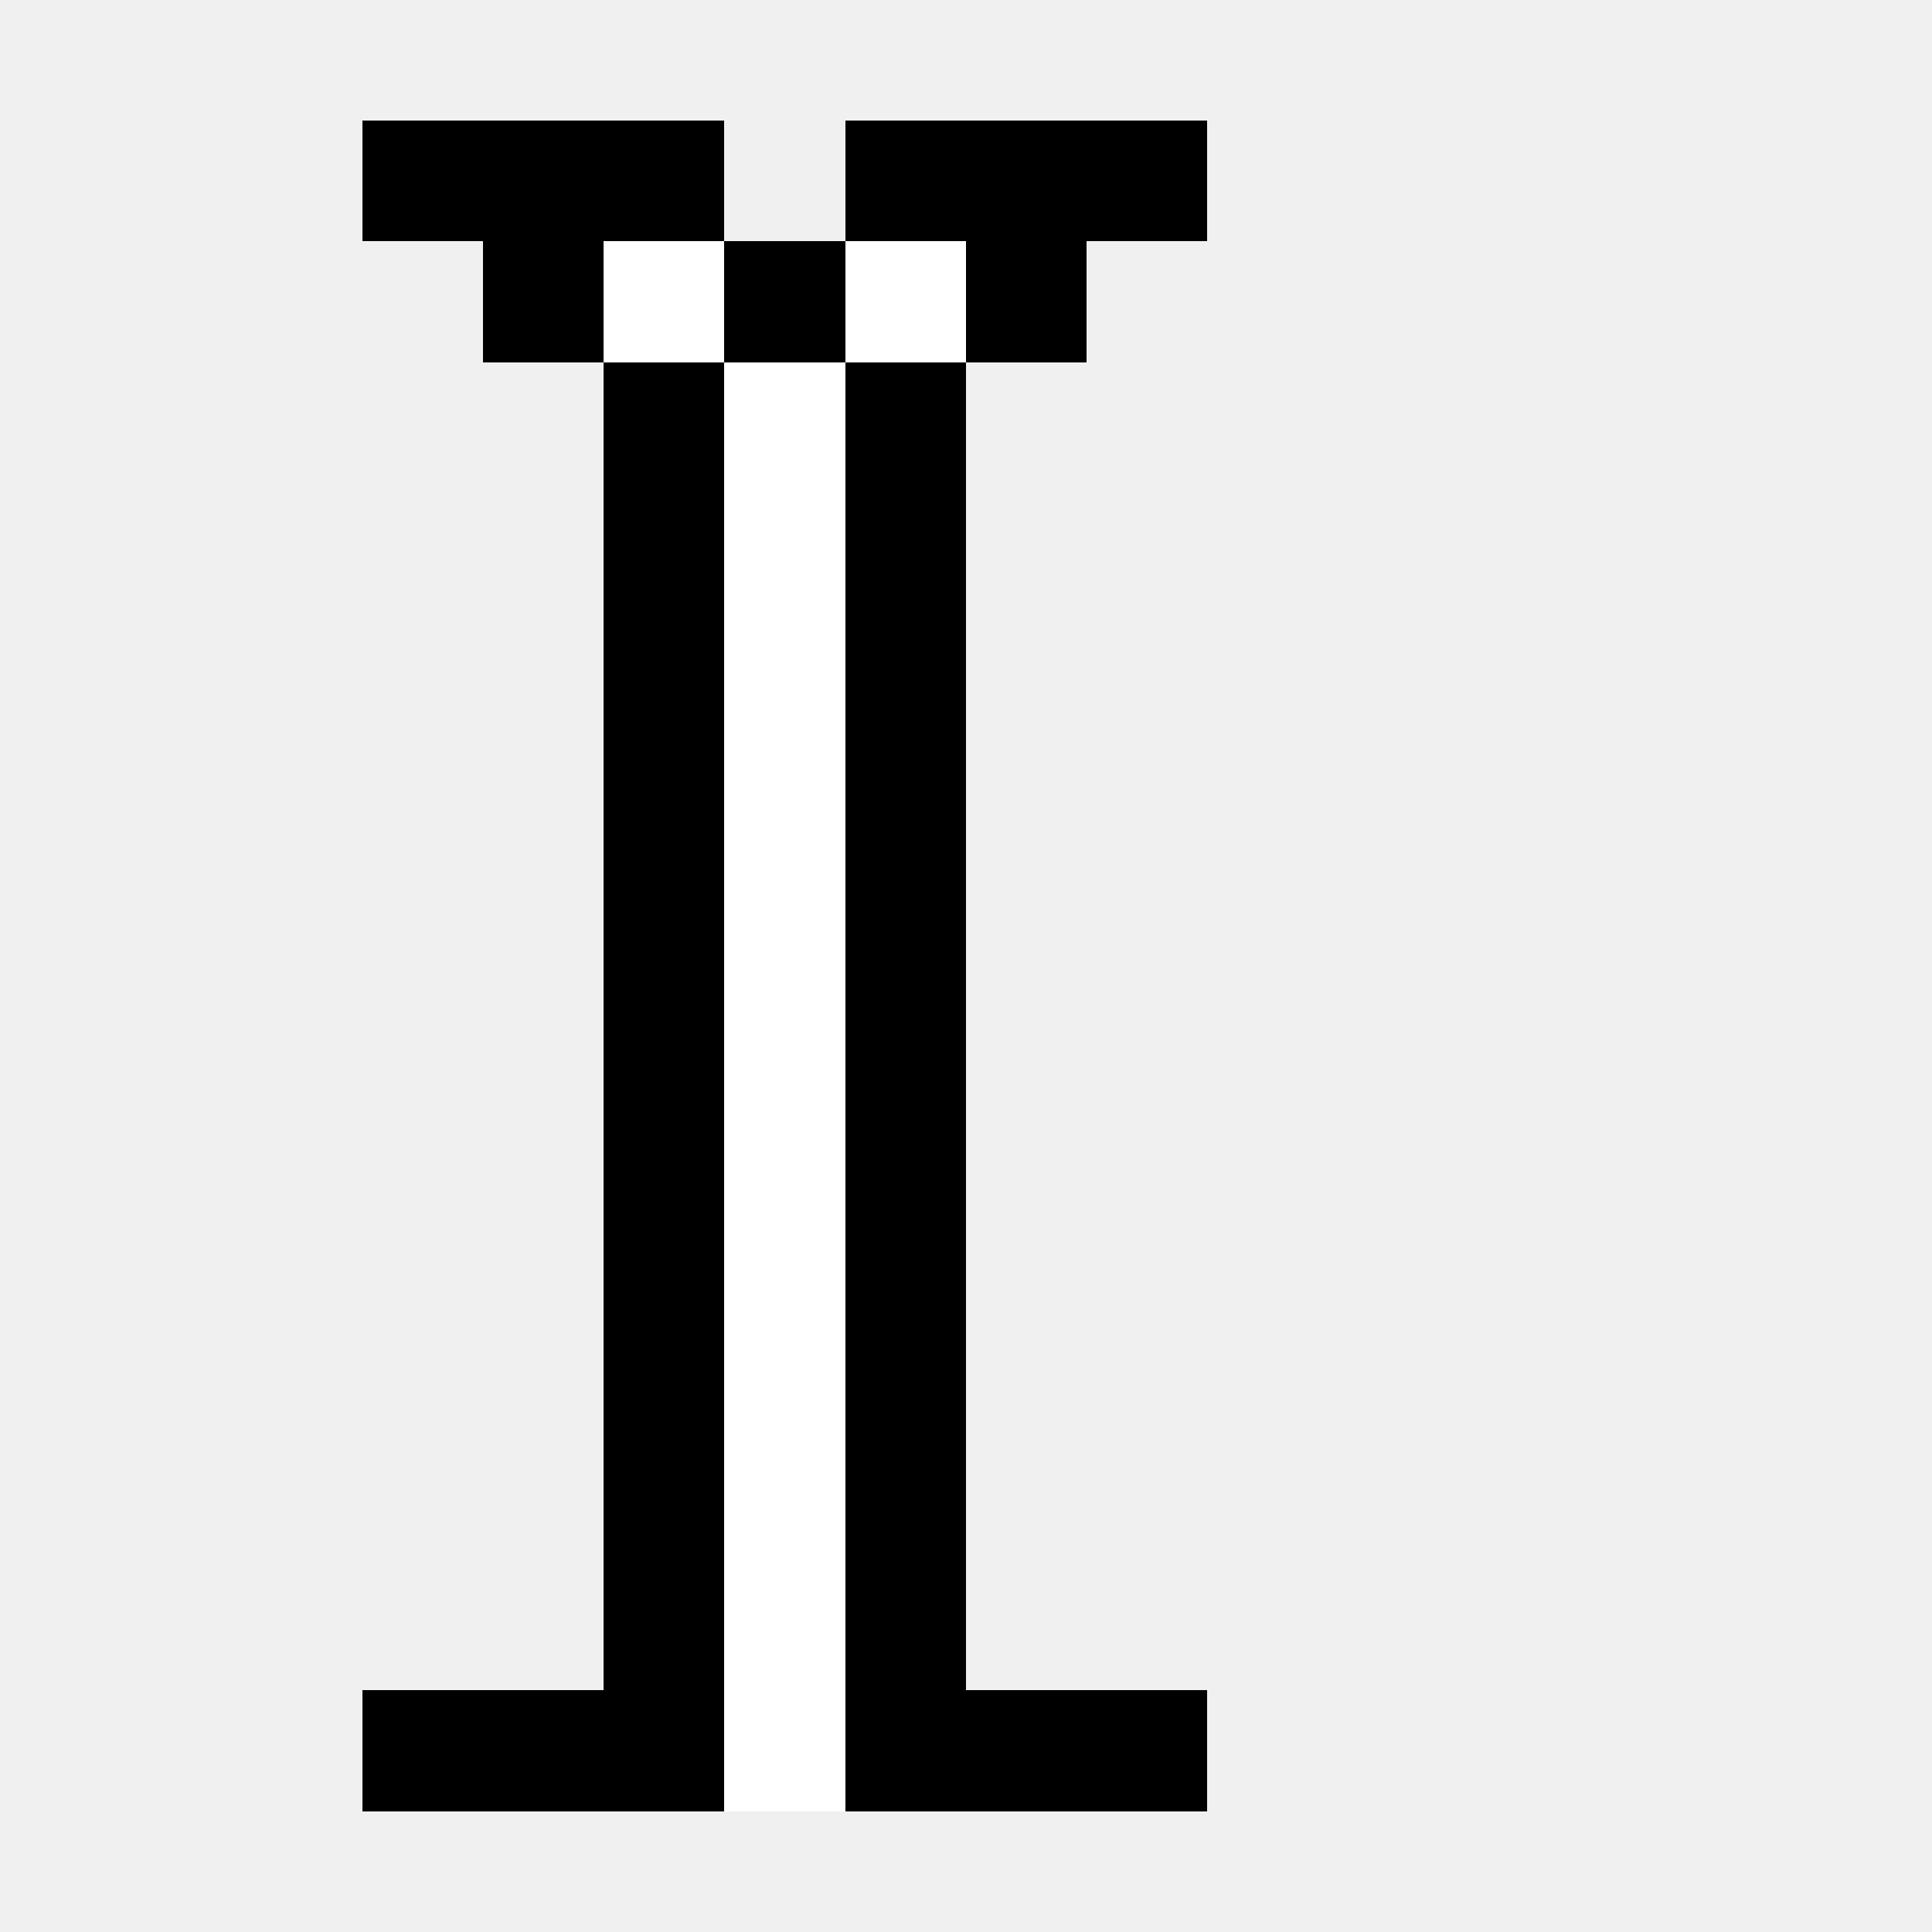
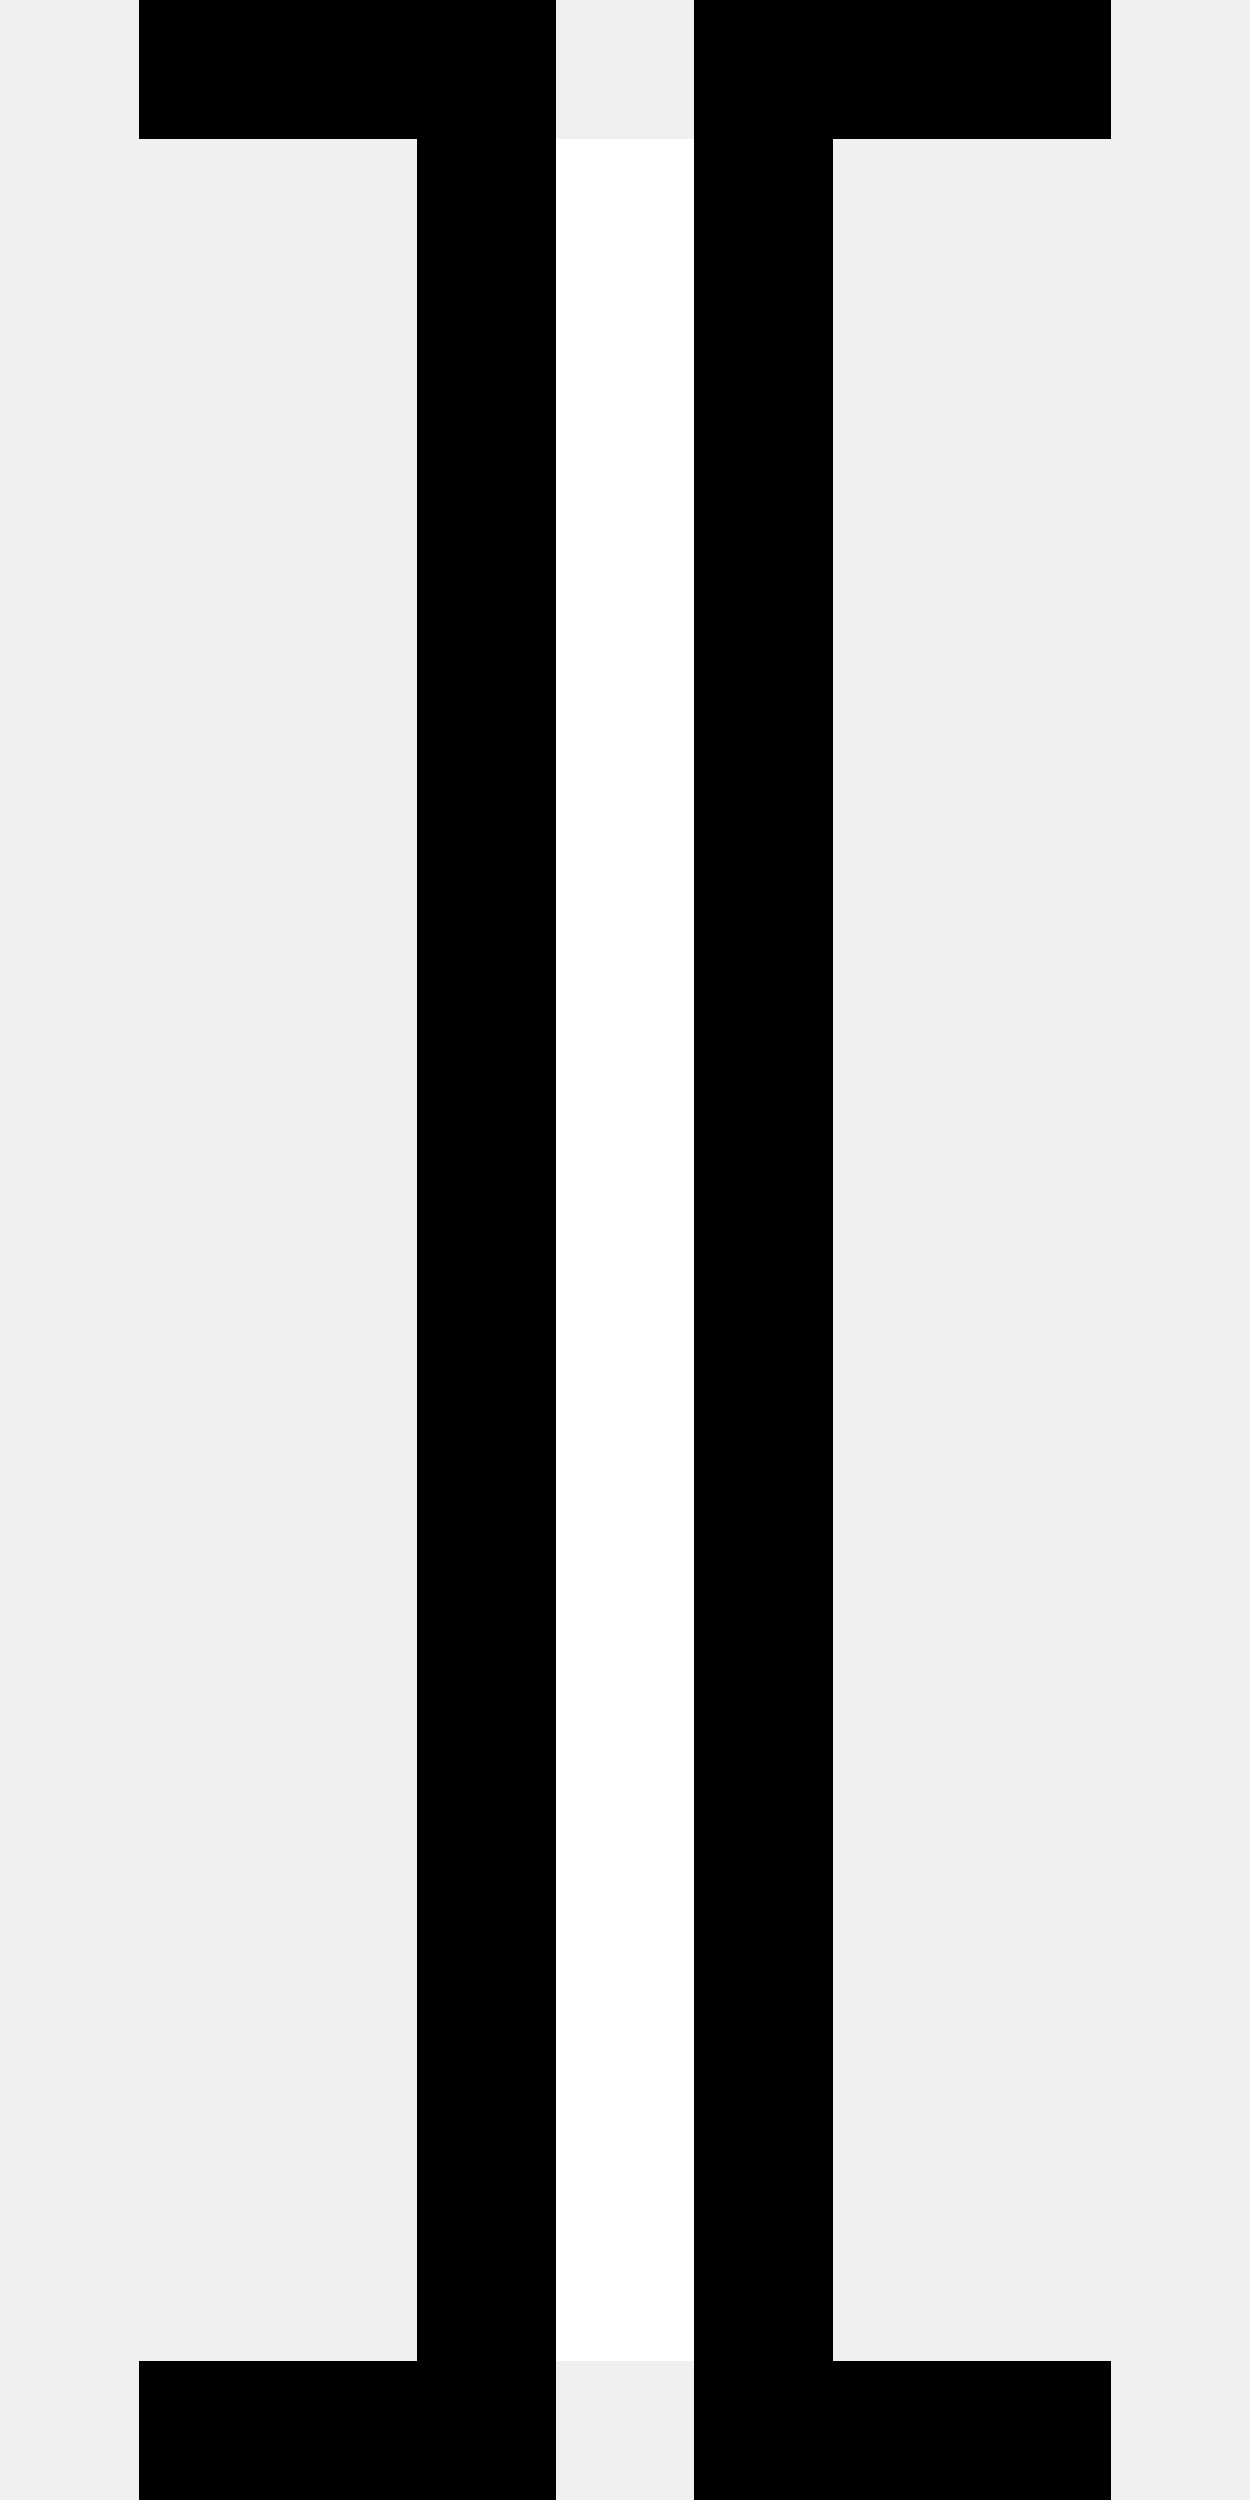
- <svg xmlns="http://www.w3.org/2000/svg" width="32" height="32" viewBox="0 0 32 32" shape-rendering="crispEdges">
+ <svg xmlns="http://www.w3.org/2000/svg" width="18" height="36" viewBox="0 0 18 36" shape-rendering="crispEdges">
+   <rect x="2" y="0" width="2" height="2" fill="black" />
+   <rect x="4" y="0" width="2" height="2" fill="black" />
+   <rect x="6" y="0" width="2" height="2" fill="black" />
+   <rect x="10" y="0" width="2" height="2" fill="black" />
+   <rect x="12" y="0" width="2" height="2" fill="black" />
+   <rect x="14" y="0" width="2" height="2" fill="black" />
  <rect x="6" y="2" width="2" height="2" fill="black" />
-   <rect x="8" y="2" width="2" height="2" fill="black" />
+   <rect x="8" y="2" width="2" height="2" fill="white" />
  <rect x="10" y="2" width="2" height="2" fill="black" />
-   <rect x="14" y="2" width="2" height="2" fill="black" />
-   <rect x="16" y="2" width="2" height="2" fill="black" />
-   <rect x="18" y="2" width="2" height="2" fill="black" />
-   <rect x="8" y="4" width="2" height="2" fill="black" />
-   <rect x="10" y="4" width="2" height="2" fill="white" />
-   <rect x="12" y="4" width="2" height="2" fill="black" />
-   <rect x="14" y="4" width="2" height="2" fill="white" />
-   <rect x="16" y="4" width="2" height="2" fill="black" />
+   <rect x="6" y="4" width="2" height="2" fill="black" />
+   <rect x="8" y="4" width="2" height="2" fill="white" />
+   <rect x="10" y="4" width="2" height="2" fill="black" />
+   <rect x="6" y="6" width="2" height="2" fill="black" />
+   <rect x="8" y="6" width="2" height="2" fill="white" />
  <rect x="10" y="6" width="2" height="2" fill="black" />
-   <rect x="12" y="6" width="2" height="2" fill="white" />
-   <rect x="14" y="6" width="2" height="2" fill="black" />
+   <rect x="6" y="8" width="2" height="2" fill="black" />
+   <rect x="8" y="8" width="2" height="2" fill="white" />
  <rect x="10" y="8" width="2" height="2" fill="black" />
-   <rect x="12" y="8" width="2" height="2" fill="white" />
-   <rect x="14" y="8" width="2" height="2" fill="black" />
+   <rect x="6" y="10" width="2" height="2" fill="black" />
+   <rect x="8" y="10" width="2" height="2" fill="white" />
  <rect x="10" y="10" width="2" height="2" fill="black" />
-   <rect x="12" y="10" width="2" height="2" fill="white" />
-   <rect x="14" y="10" width="2" height="2" fill="black" />
+   <rect x="6" y="12" width="2" height="2" fill="black" />
+   <rect x="8" y="12" width="2" height="2" fill="white" />
  <rect x="10" y="12" width="2" height="2" fill="black" />
-   <rect x="12" y="12" width="2" height="2" fill="white" />
-   <rect x="14" y="12" width="2" height="2" fill="black" />
+   <rect x="6" y="14" width="2" height="2" fill="black" />
+   <rect x="8" y="14" width="2" height="2" fill="white" />
  <rect x="10" y="14" width="2" height="2" fill="black" />
-   <rect x="12" y="14" width="2" height="2" fill="white" />
-   <rect x="14" y="14" width="2" height="2" fill="black" />
+   <rect x="6" y="16" width="2" height="2" fill="black" />
+   <rect x="8" y="16" width="2" height="2" fill="white" />
  <rect x="10" y="16" width="2" height="2" fill="black" />
-   <rect x="12" y="16" width="2" height="2" fill="white" />
-   <rect x="14" y="16" width="2" height="2" fill="black" />
+   <rect x="6" y="18" width="2" height="2" fill="black" />
+   <rect x="8" y="18" width="2" height="2" fill="white" />
  <rect x="10" y="18" width="2" height="2" fill="black" />
-   <rect x="12" y="18" width="2" height="2" fill="white" />
-   <rect x="14" y="18" width="2" height="2" fill="black" />
+   <rect x="6" y="20" width="2" height="2" fill="black" />
+   <rect x="8" y="20" width="2" height="2" fill="white" />
  <rect x="10" y="20" width="2" height="2" fill="black" />
-   <rect x="12" y="20" width="2" height="2" fill="white" />
-   <rect x="14" y="20" width="2" height="2" fill="black" />
+   <rect x="6" y="22" width="2" height="2" fill="black" />
+   <rect x="8" y="22" width="2" height="2" fill="white" />
  <rect x="10" y="22" width="2" height="2" fill="black" />
-   <rect x="12" y="22" width="2" height="2" fill="white" />
-   <rect x="14" y="22" width="2" height="2" fill="black" />
+   <rect x="6" y="24" width="2" height="2" fill="black" />
+   <rect x="8" y="24" width="2" height="2" fill="white" />
  <rect x="10" y="24" width="2" height="2" fill="black" />
-   <rect x="12" y="24" width="2" height="2" fill="white" />
-   <rect x="14" y="24" width="2" height="2" fill="black" />
+   <rect x="6" y="26" width="2" height="2" fill="black" />
+   <rect x="8" y="26" width="2" height="2" fill="white" />
  <rect x="10" y="26" width="2" height="2" fill="black" />
-   <rect x="12" y="26" width="2" height="2" fill="white" />
-   <rect x="14" y="26" width="2" height="2" fill="black" />
  <rect x="6" y="28" width="2" height="2" fill="black" />
-   <rect x="8" y="28" width="2" height="2" fill="black" />
+   <rect x="8" y="28" width="2" height="2" fill="white" />
  <rect x="10" y="28" width="2" height="2" fill="black" />
-   <rect x="12" y="28" width="2" height="2" fill="white" />
-   <rect x="14" y="28" width="2" height="2" fill="black" />
-   <rect x="16" y="28" width="2" height="2" fill="black" />
-   <rect x="18" y="28" width="2" height="2" fill="black" />
+   <rect x="6" y="30" width="2" height="2" fill="black" />
+   <rect x="8" y="30" width="2" height="2" fill="white" />
+   <rect x="10" y="30" width="2" height="2" fill="black" />
+   <rect x="6" y="32" width="2" height="2" fill="black" />
+   <rect x="8" y="32" width="2" height="2" fill="white" />
+   <rect x="10" y="32" width="2" height="2" fill="black" />
+   <rect x="2" y="34" width="2" height="2" fill="black" />
+   <rect x="4" y="34" width="2" height="2" fill="black" />
+   <rect x="6" y="34" width="2" height="2" fill="black" />
+   <rect x="10" y="34" width="2" height="2" fill="black" />
+   <rect x="12" y="34" width="2" height="2" fill="black" />
+   <rect x="14" y="34" width="2" height="2" fill="black" />
</svg>
